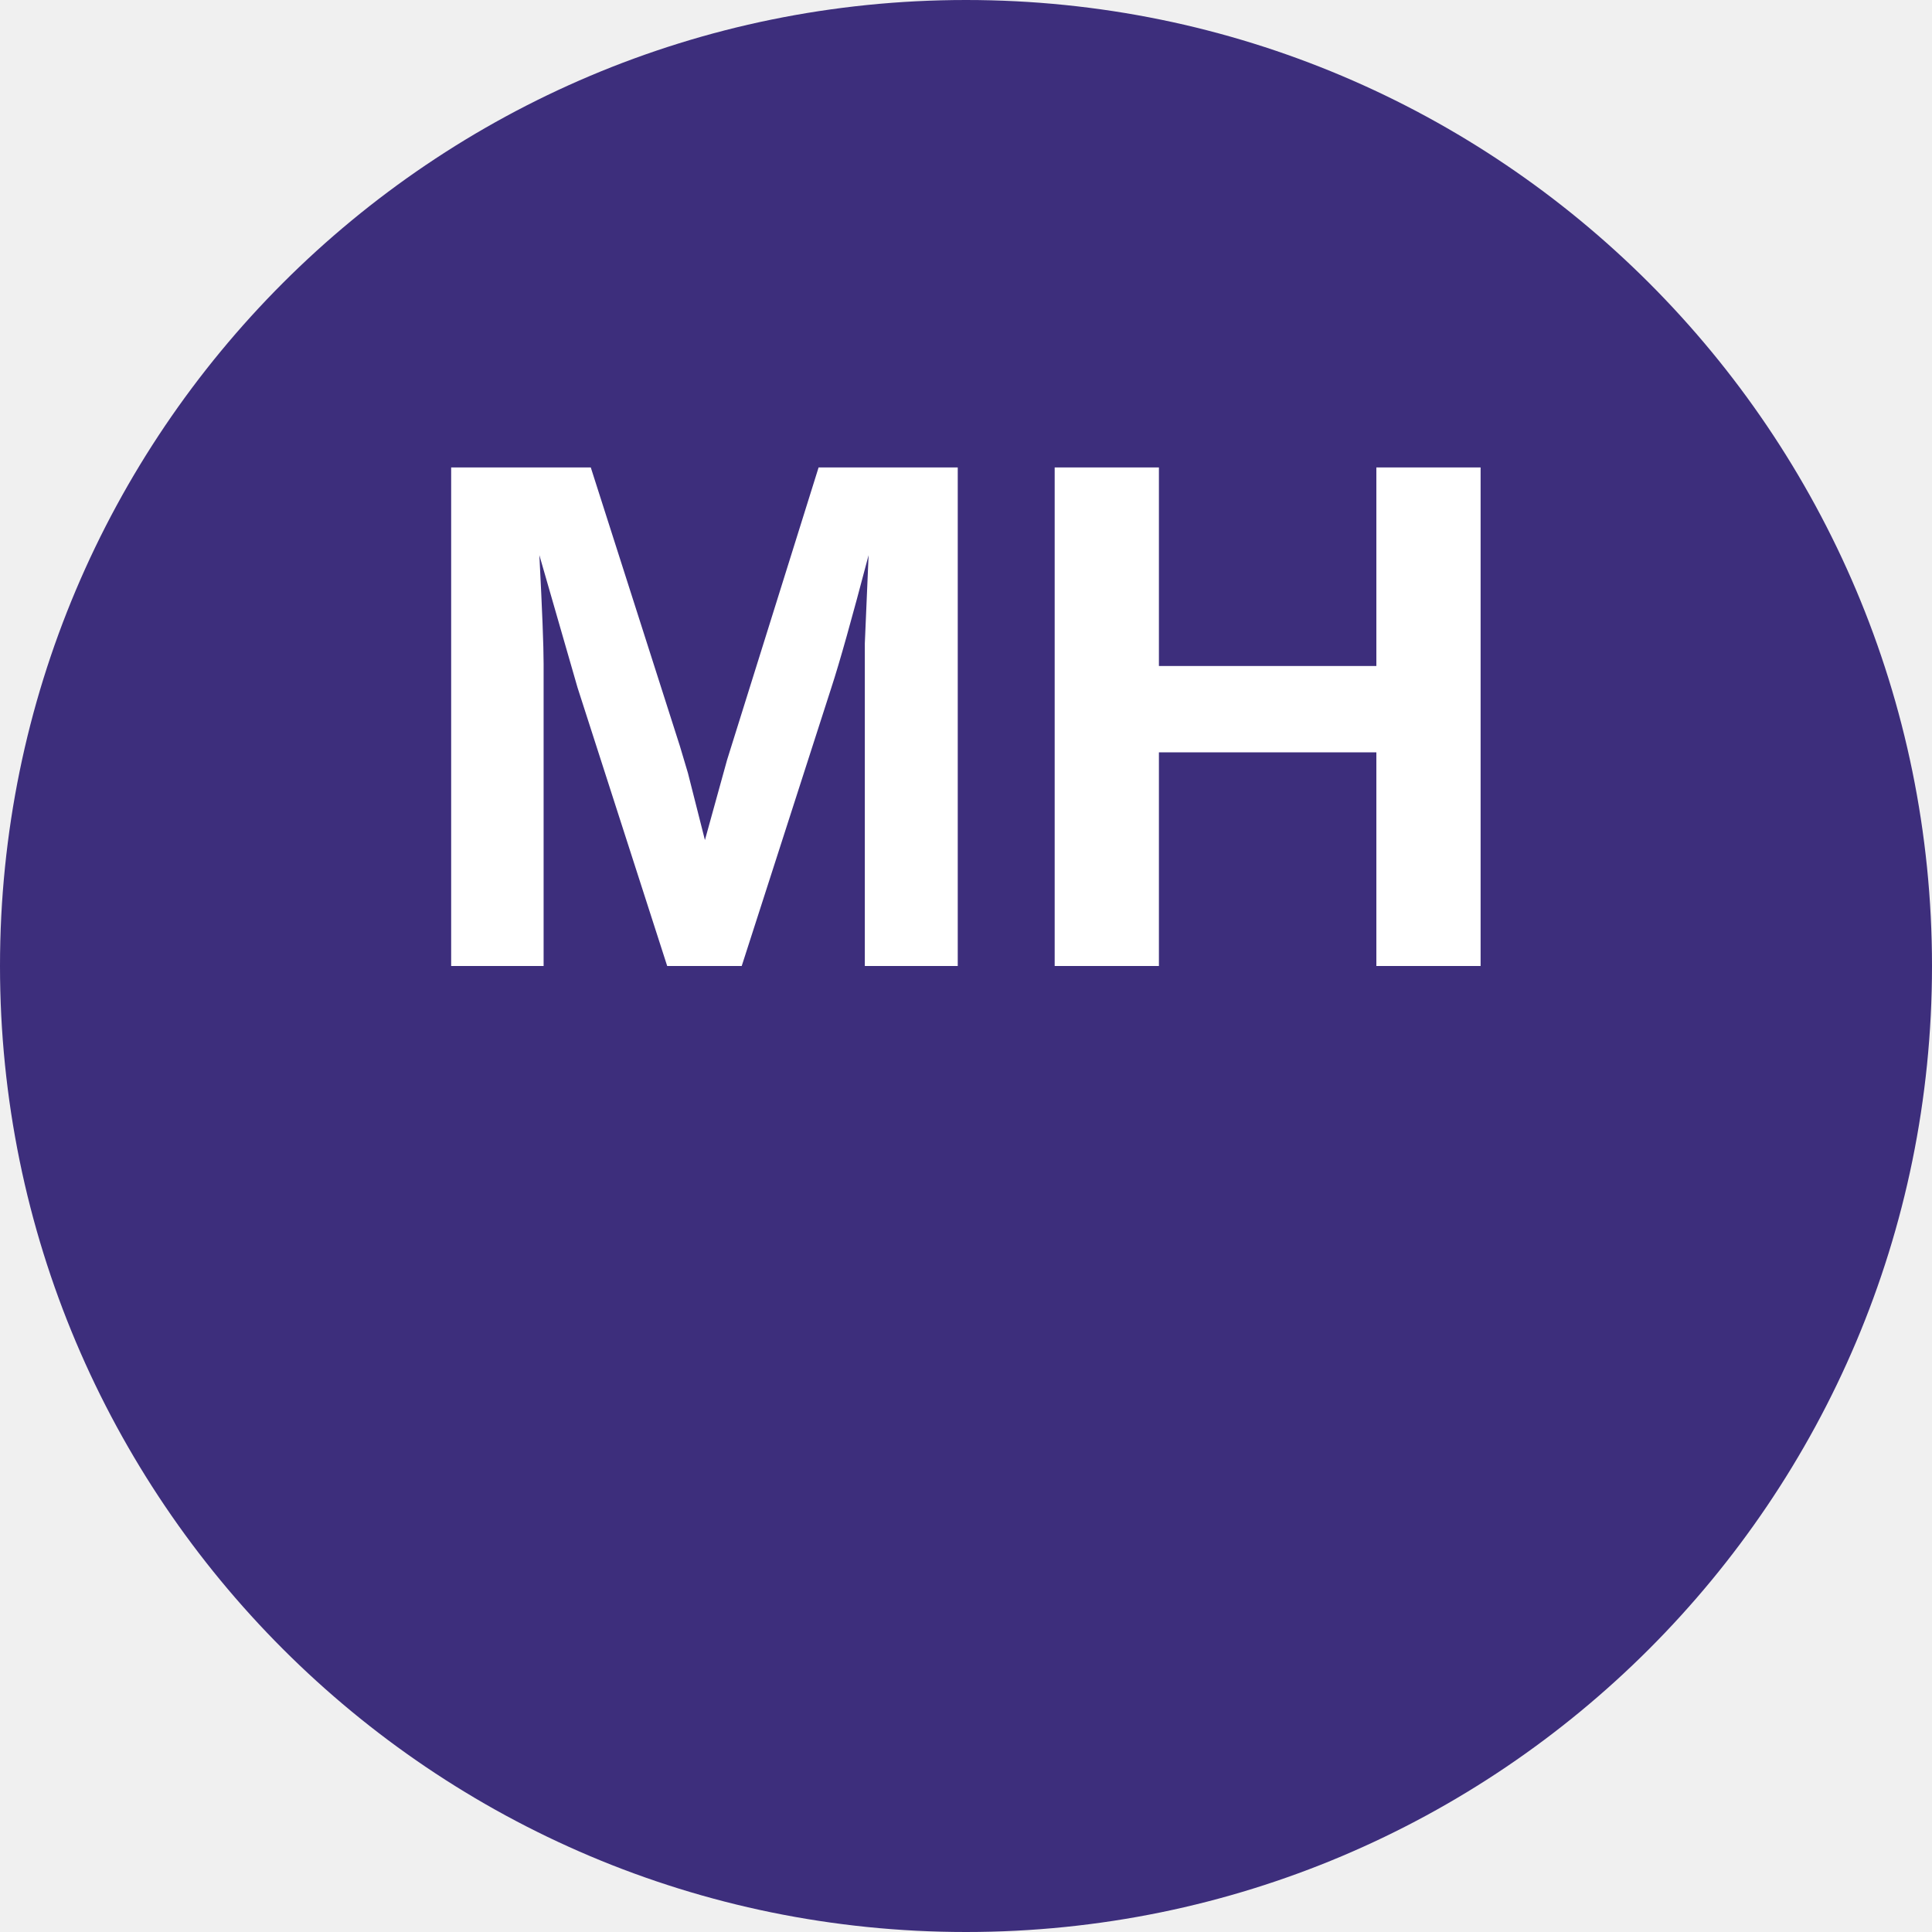
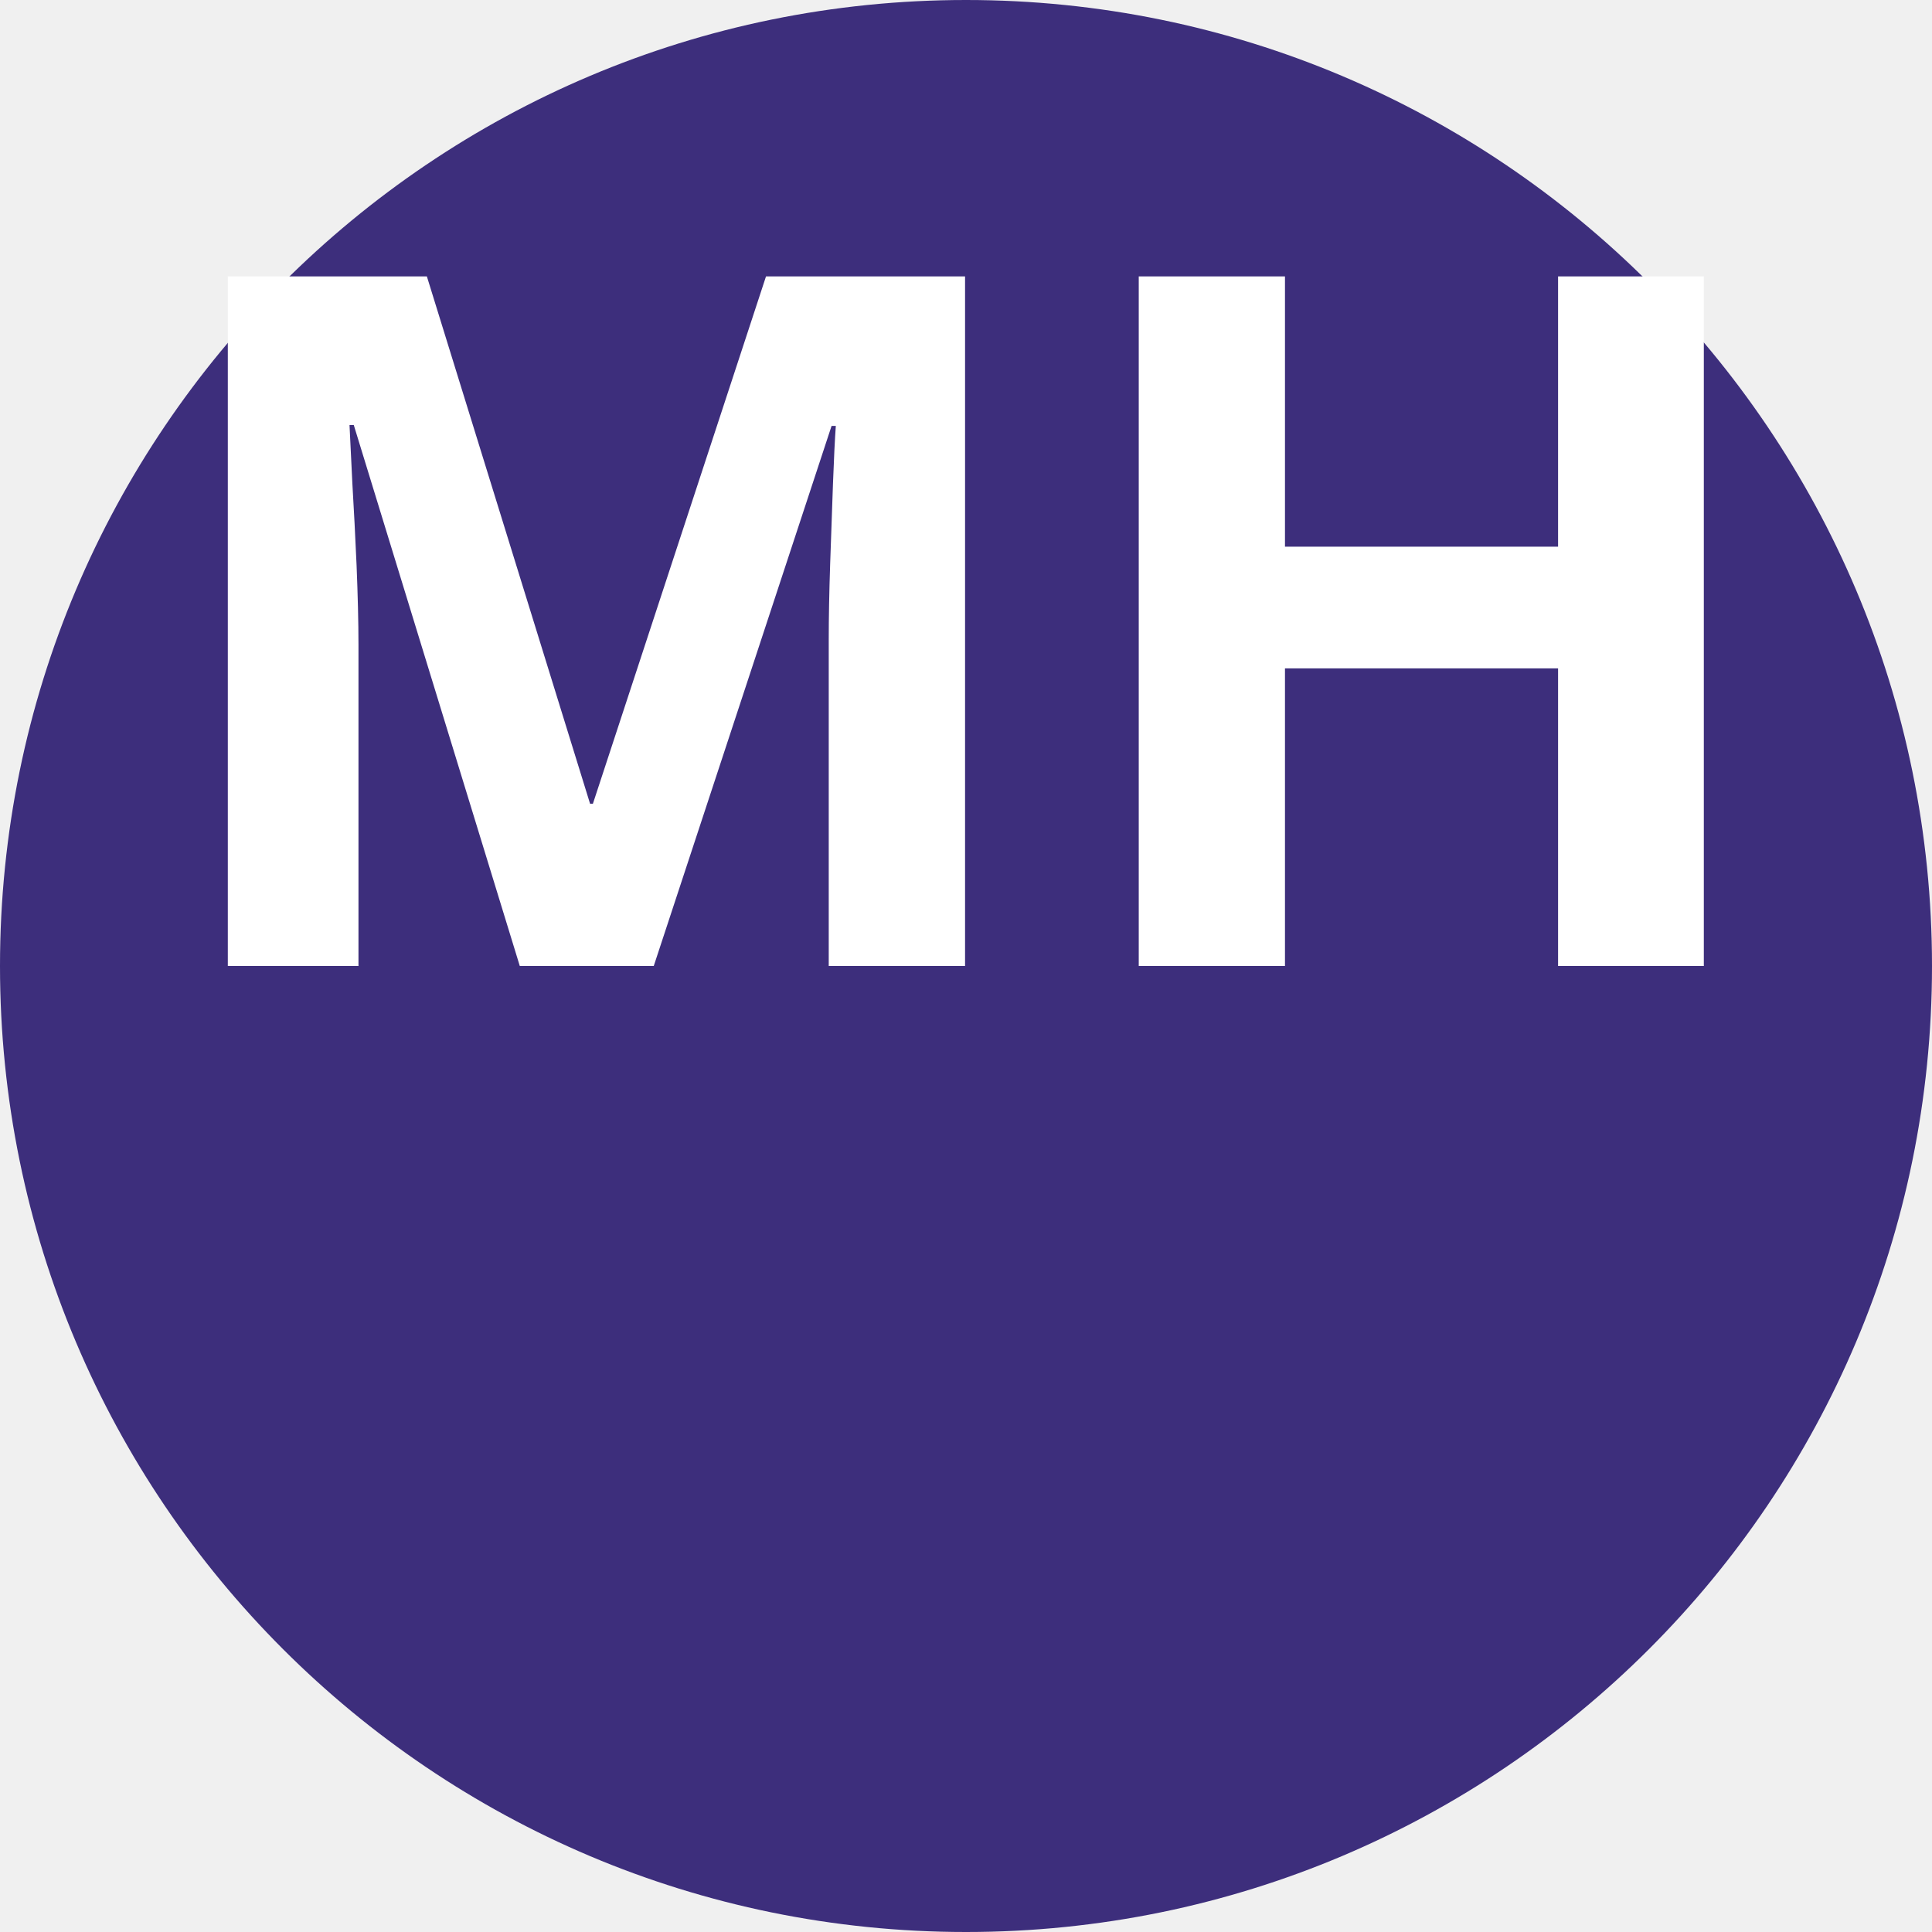
<svg xmlns="http://www.w3.org/2000/svg" width="64" height="64" viewBox="0 0 64 64" fill="none">
+   <style>
+     @font-face {
+       font-family: "양진체";
+       src: url("https://fastly.jsdelivr.net/gh/supernovice-lab/font@0.9/yangjin.woff")
+         format("woff");
+       font-weight: normal;
+       font-style: normal;
+     }
+   </style>
  <circle cx="32" cy="32" r="32" fill="#3d2e7c" />
-   <text x="50%" y="50%" fill="#ffffff" font-size="24" font-weight="bold" text-anchor="middle" alignment-baseline="middle" font-family="Arial, sans-serif">
+   <text x="50%" y="50%" fill="#ffffff" font-size="32" font-weight="bold" text-anchor="middle" alignment-baseline="middle" font-family="양진체">
    MH
  </text>
</svg>
